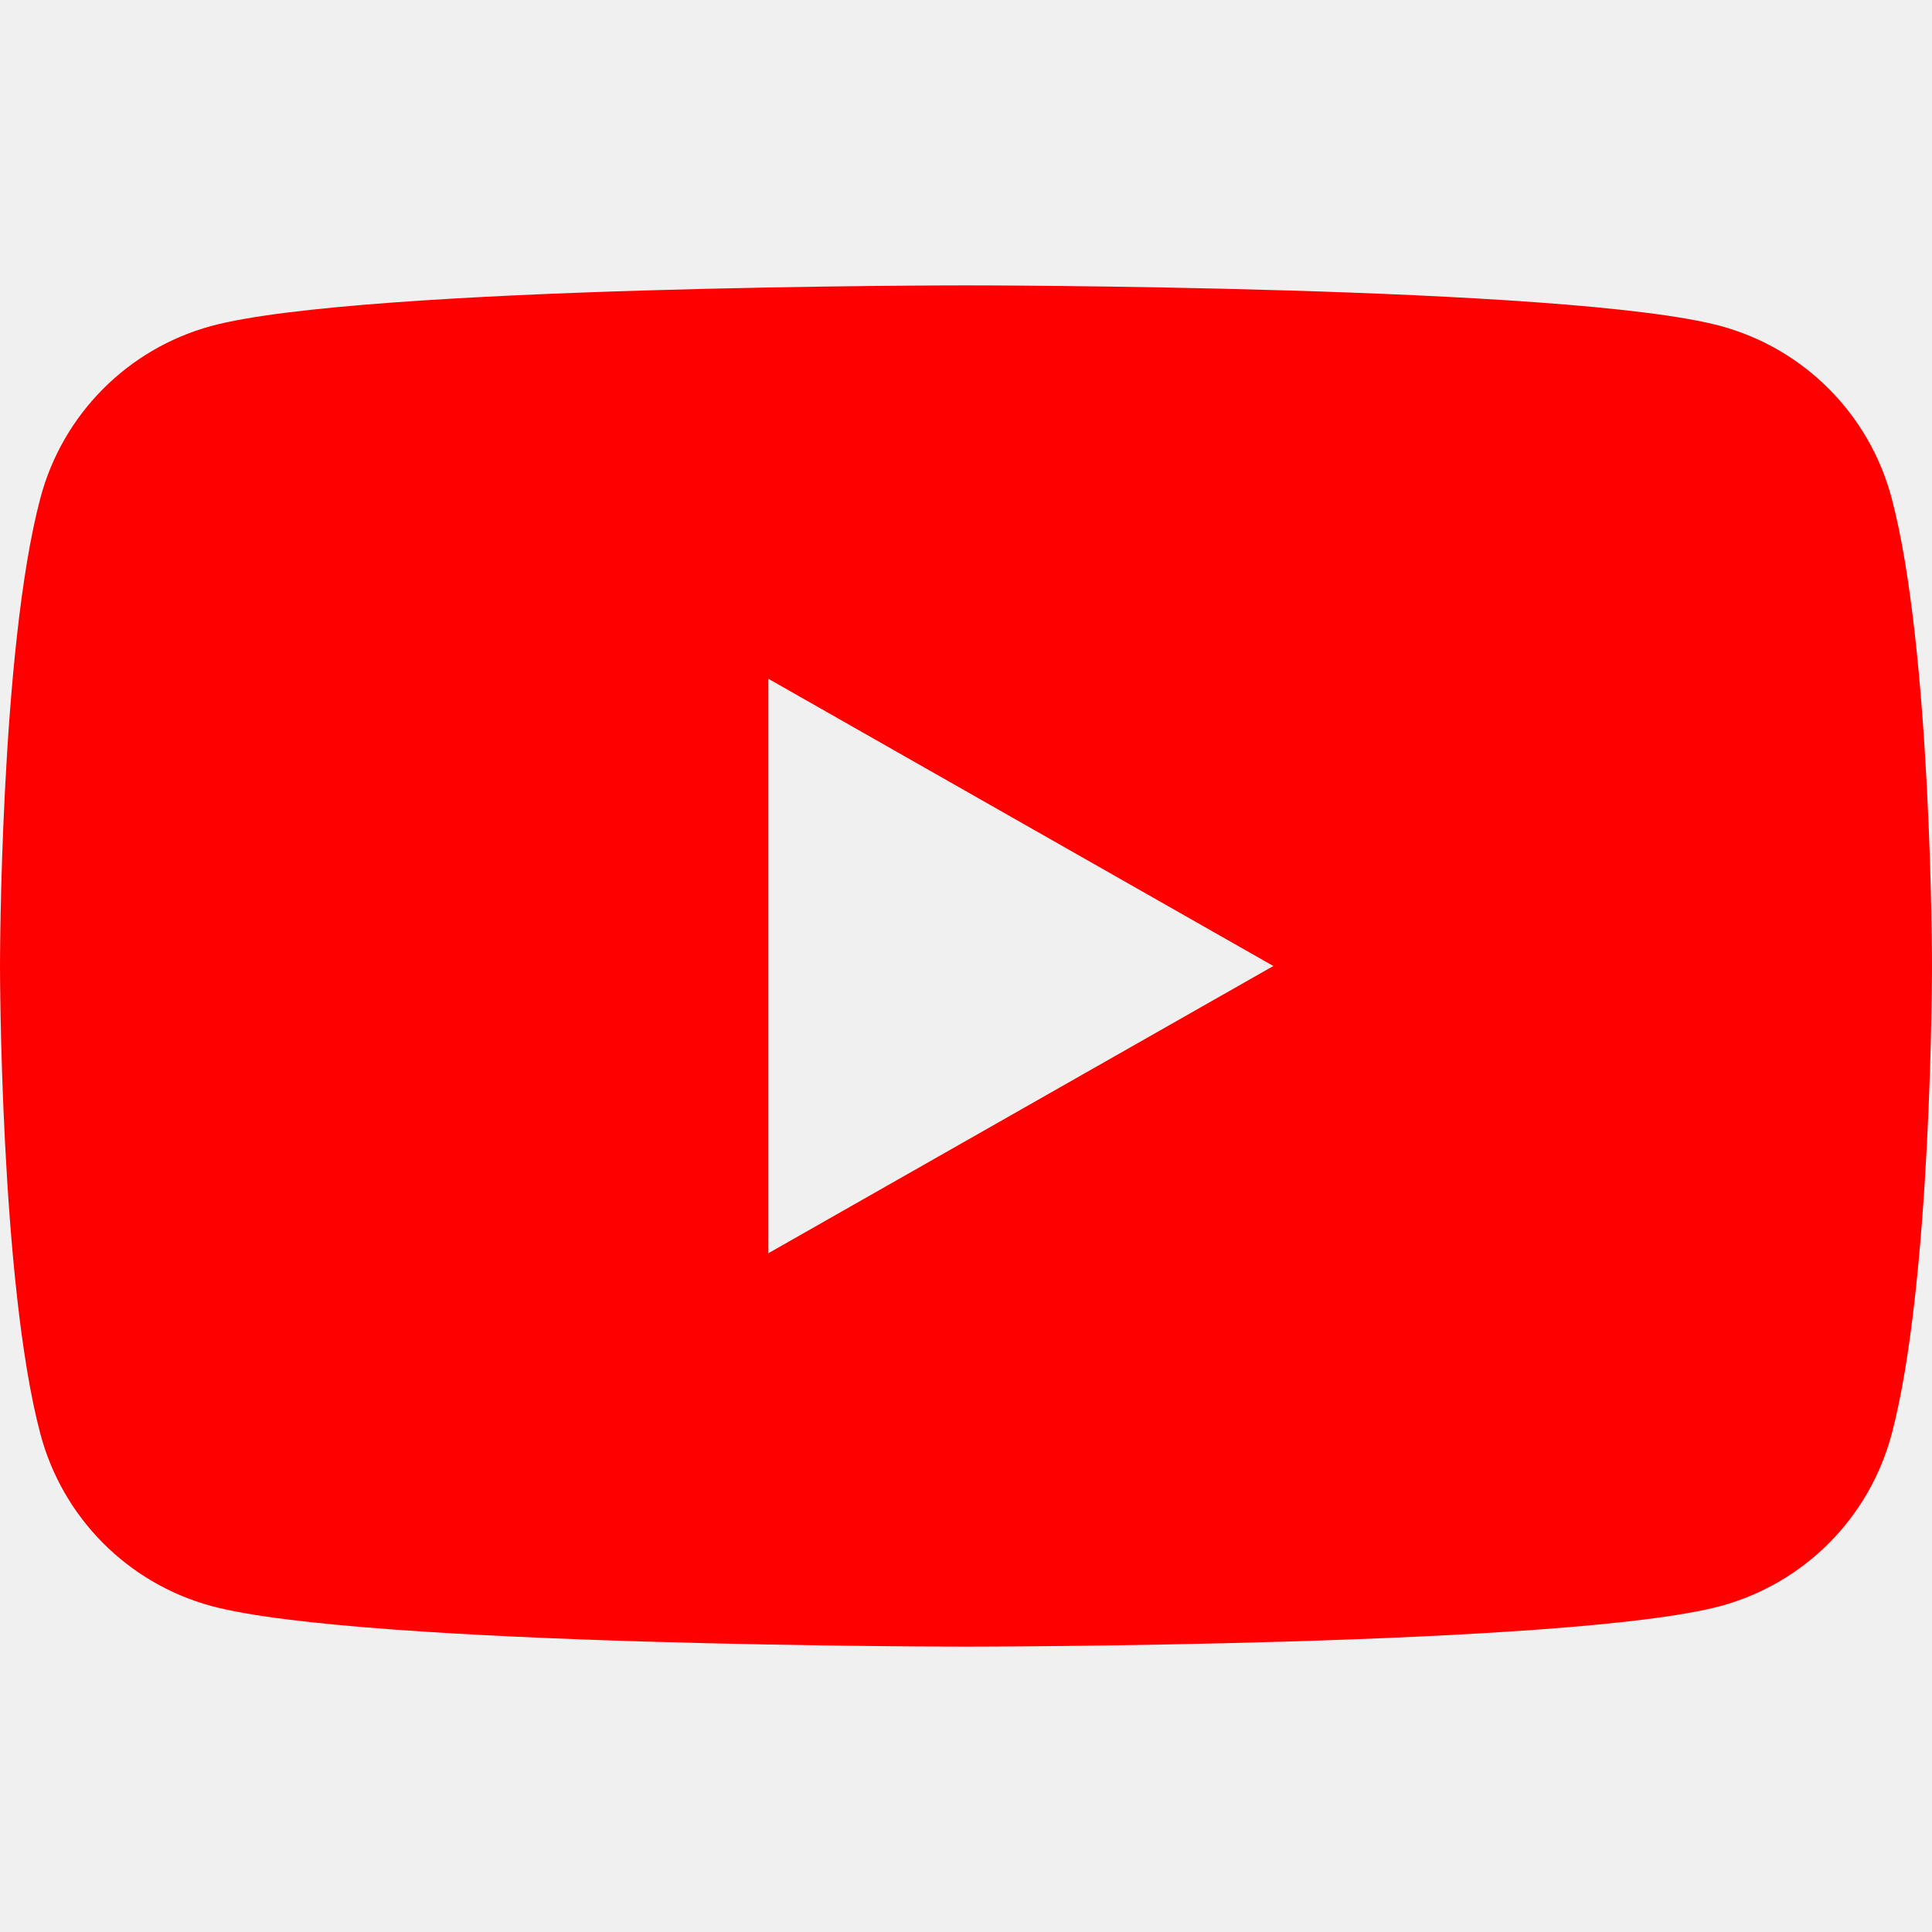
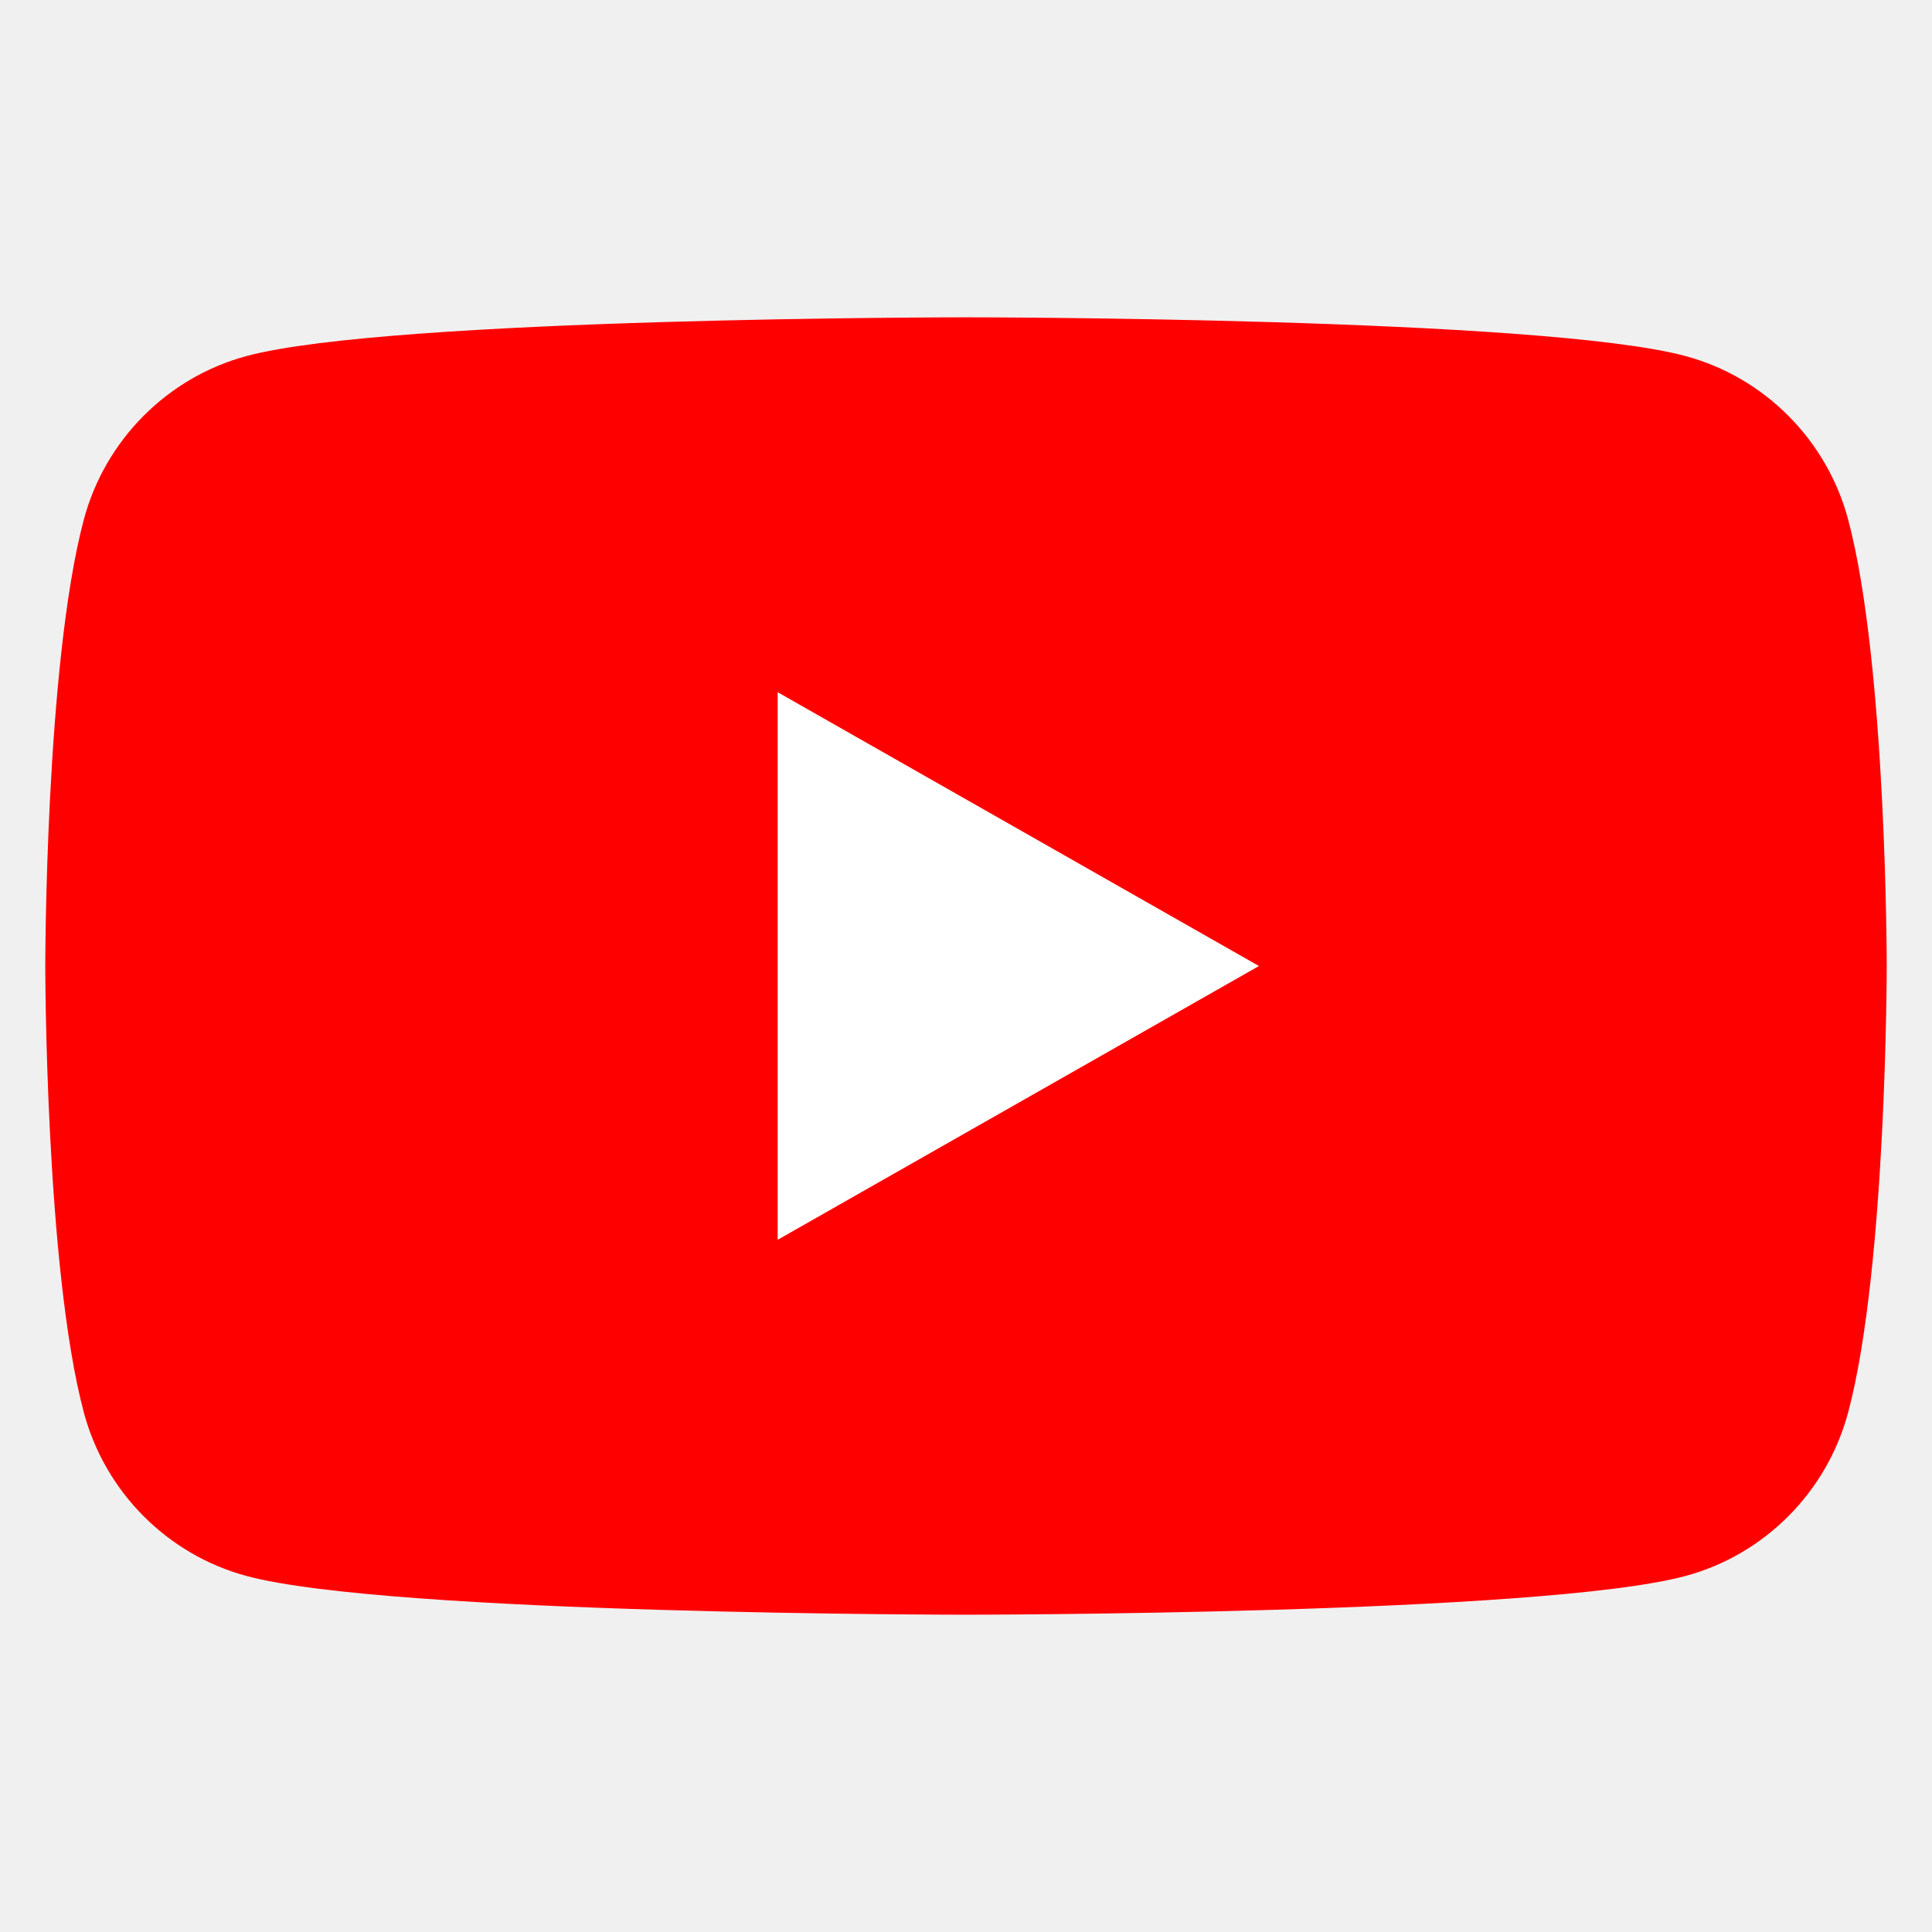
- <svg xmlns="http://www.w3.org/2000/svg" role="img" viewBox="0 0 24 24">
-   <path fill="#FF0000" d="M23.498 6.186a3.016 3.016 0 0 0-2.122-2.136C19.505 3.545 12 3.545 12 3.545s-7.505 0-9.377.505A3.017 3.017 0 0 0 .502 6.186C0 8.07 0 12 0 12s0 3.93.502 5.814a3.016 3.016 0 0 0 2.122 2.136c1.871.505 9.376.505 9.376.505s7.505 0 9.377-.505a3.015 3.015 0 0 0 2.122-2.136C24 15.93 24 12 24 12s0-3.93-.502-5.814zM9.545 15.568V8.432L15.818 12l-6.273 3.568z" />
+ <svg xmlns="http://www.w3.org/2000/svg" width="128" height="128" viewBox="0 0 128 128" fill="none">
+   <path d="M122.451 34.444C121.048 29.161 116.914 25.001 111.664 23.589C102.151 21.023 64 21.023 64 21.023C64 21.023 25.849 21.023 16.335 23.589C11.085 25.001 6.951 29.161 5.549 34.444C3 44.02 3 64 3 64C3 64 3 83.979 5.549 93.556C6.951 98.84 11.085 102.999 16.335 104.413C25.849 106.978 63.999 106.978 63.999 106.978C63.999 106.978 102.15 106.978 111.664 104.413C116.914 103 121.047 98.84 122.45 93.556C125 83.98 125 64.001 125 64.001C125 64.001 125 44.021 122.45 34.445" fill="#FF0000" />
+   <path d="M51.522 82.14L83.409 64.001L51.522 45.86V82.14Z" fill="white" />
</svg>
